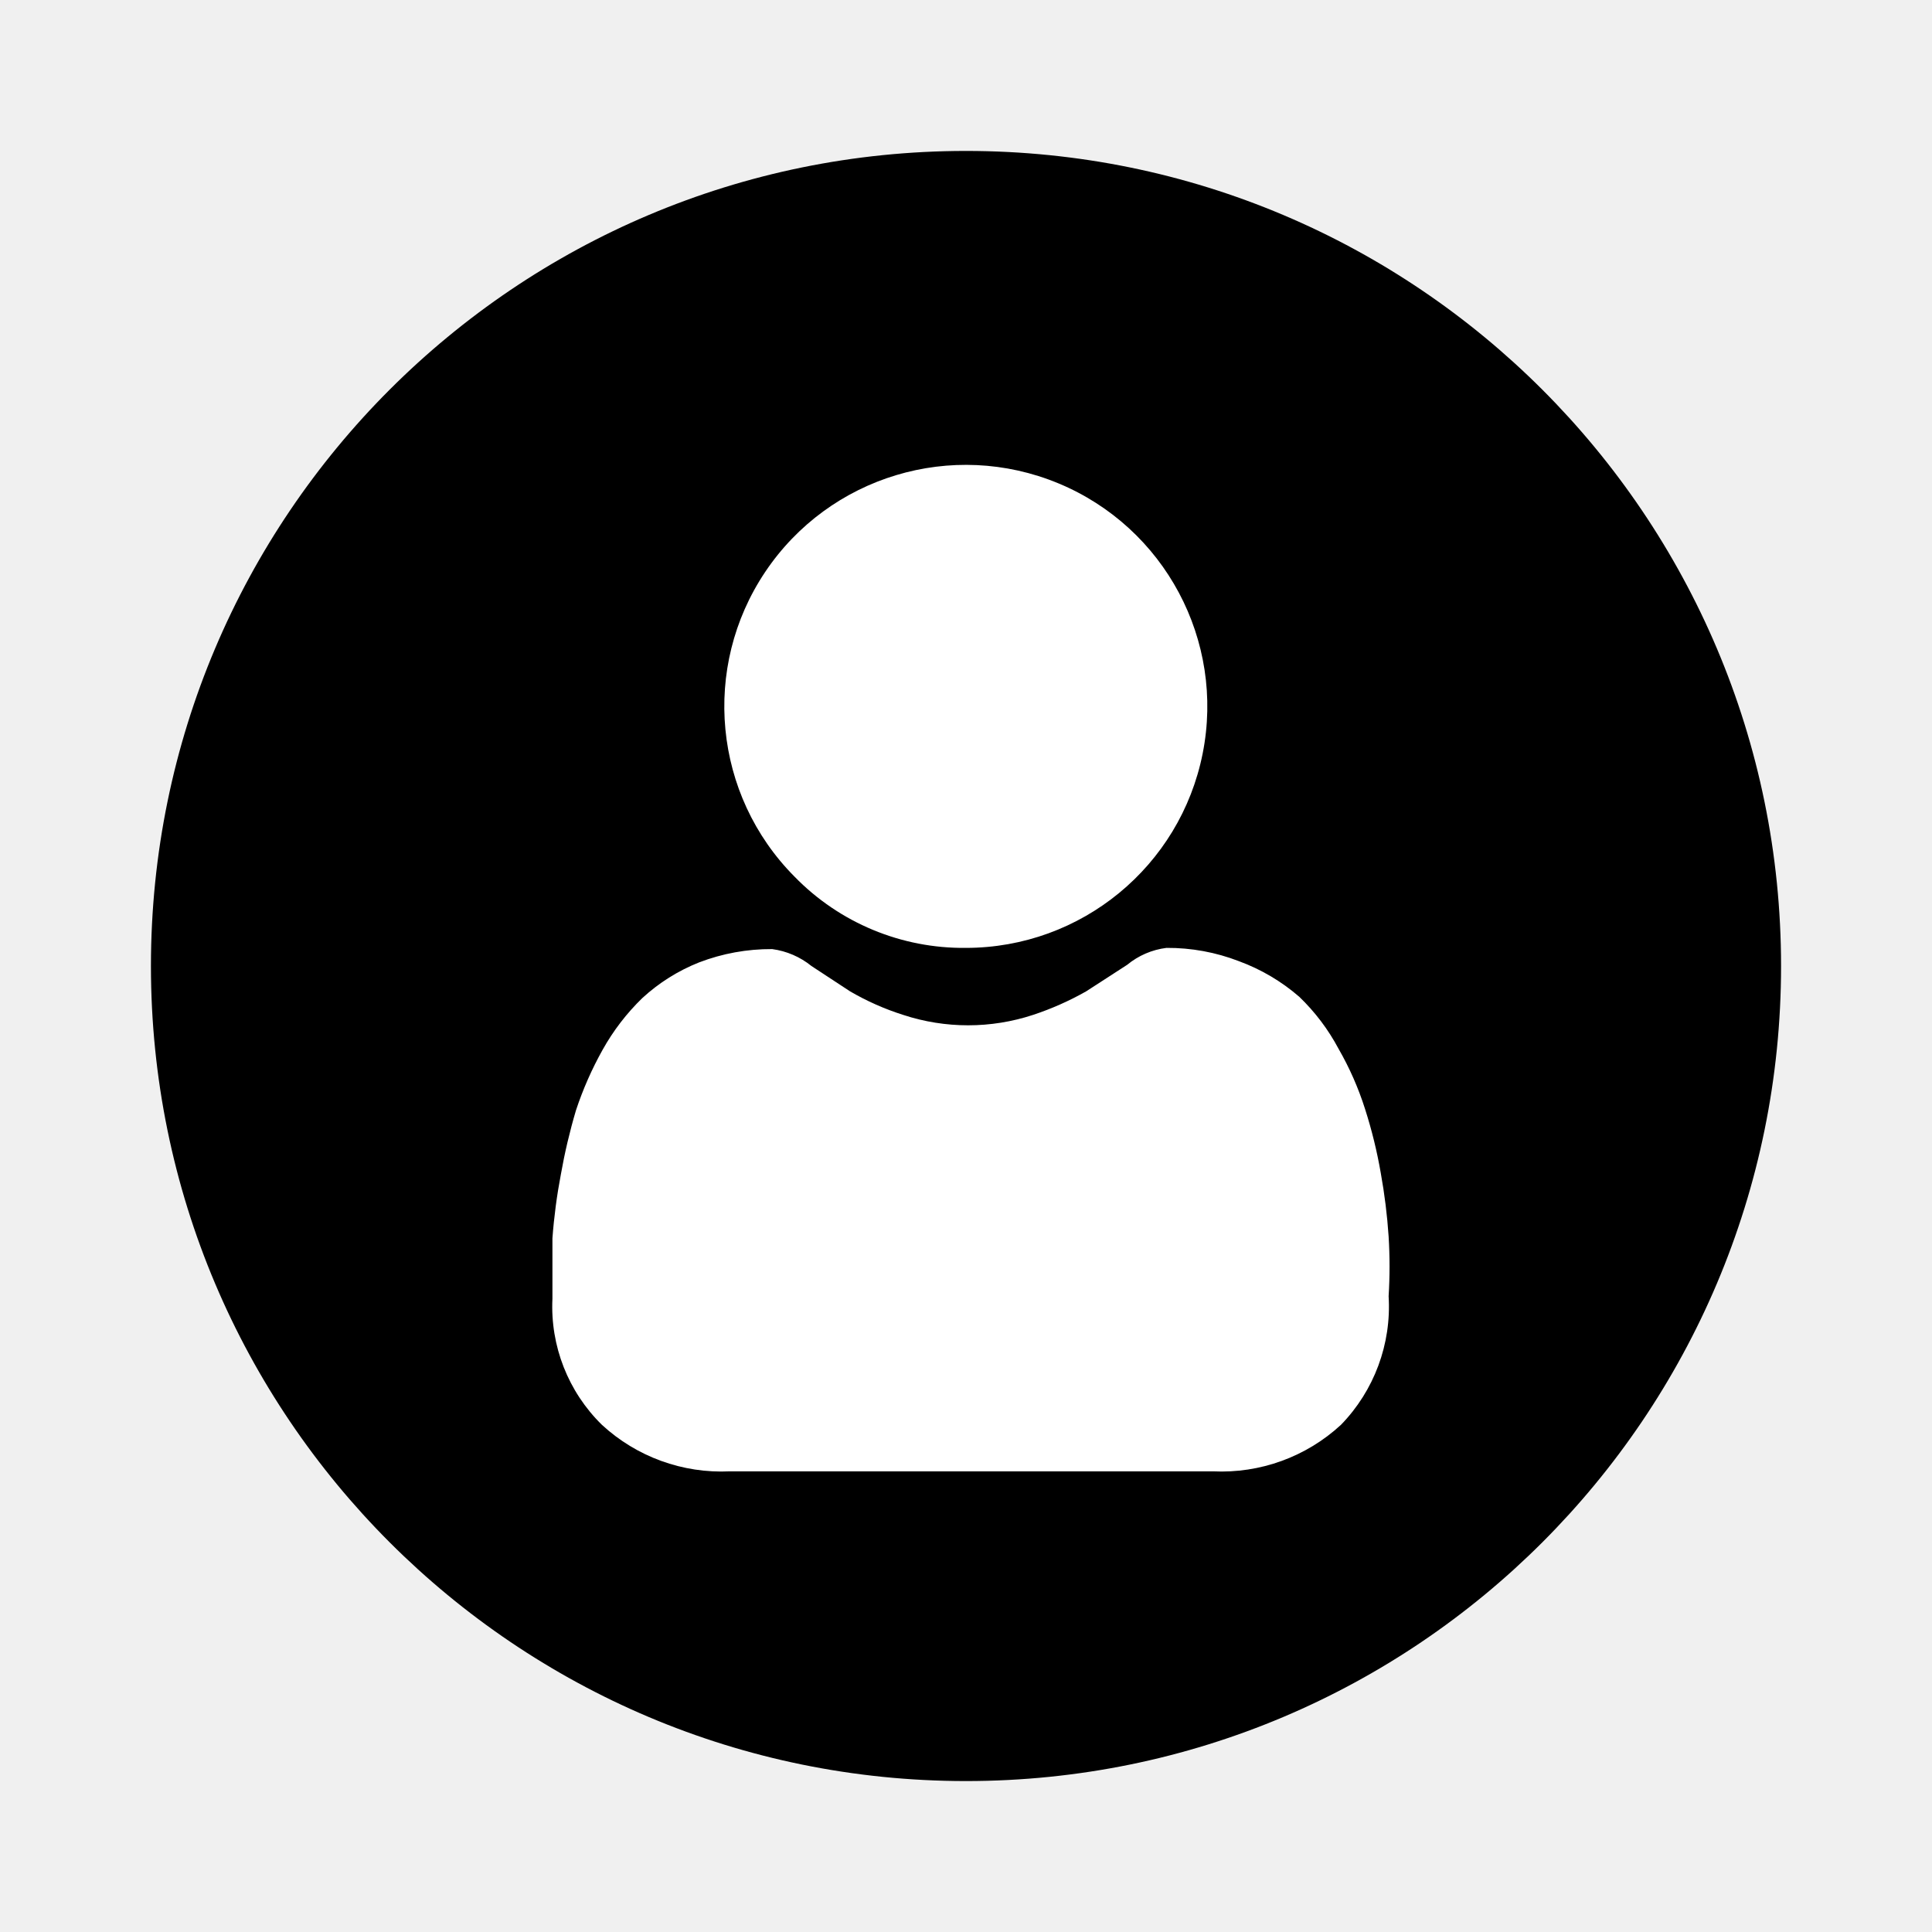
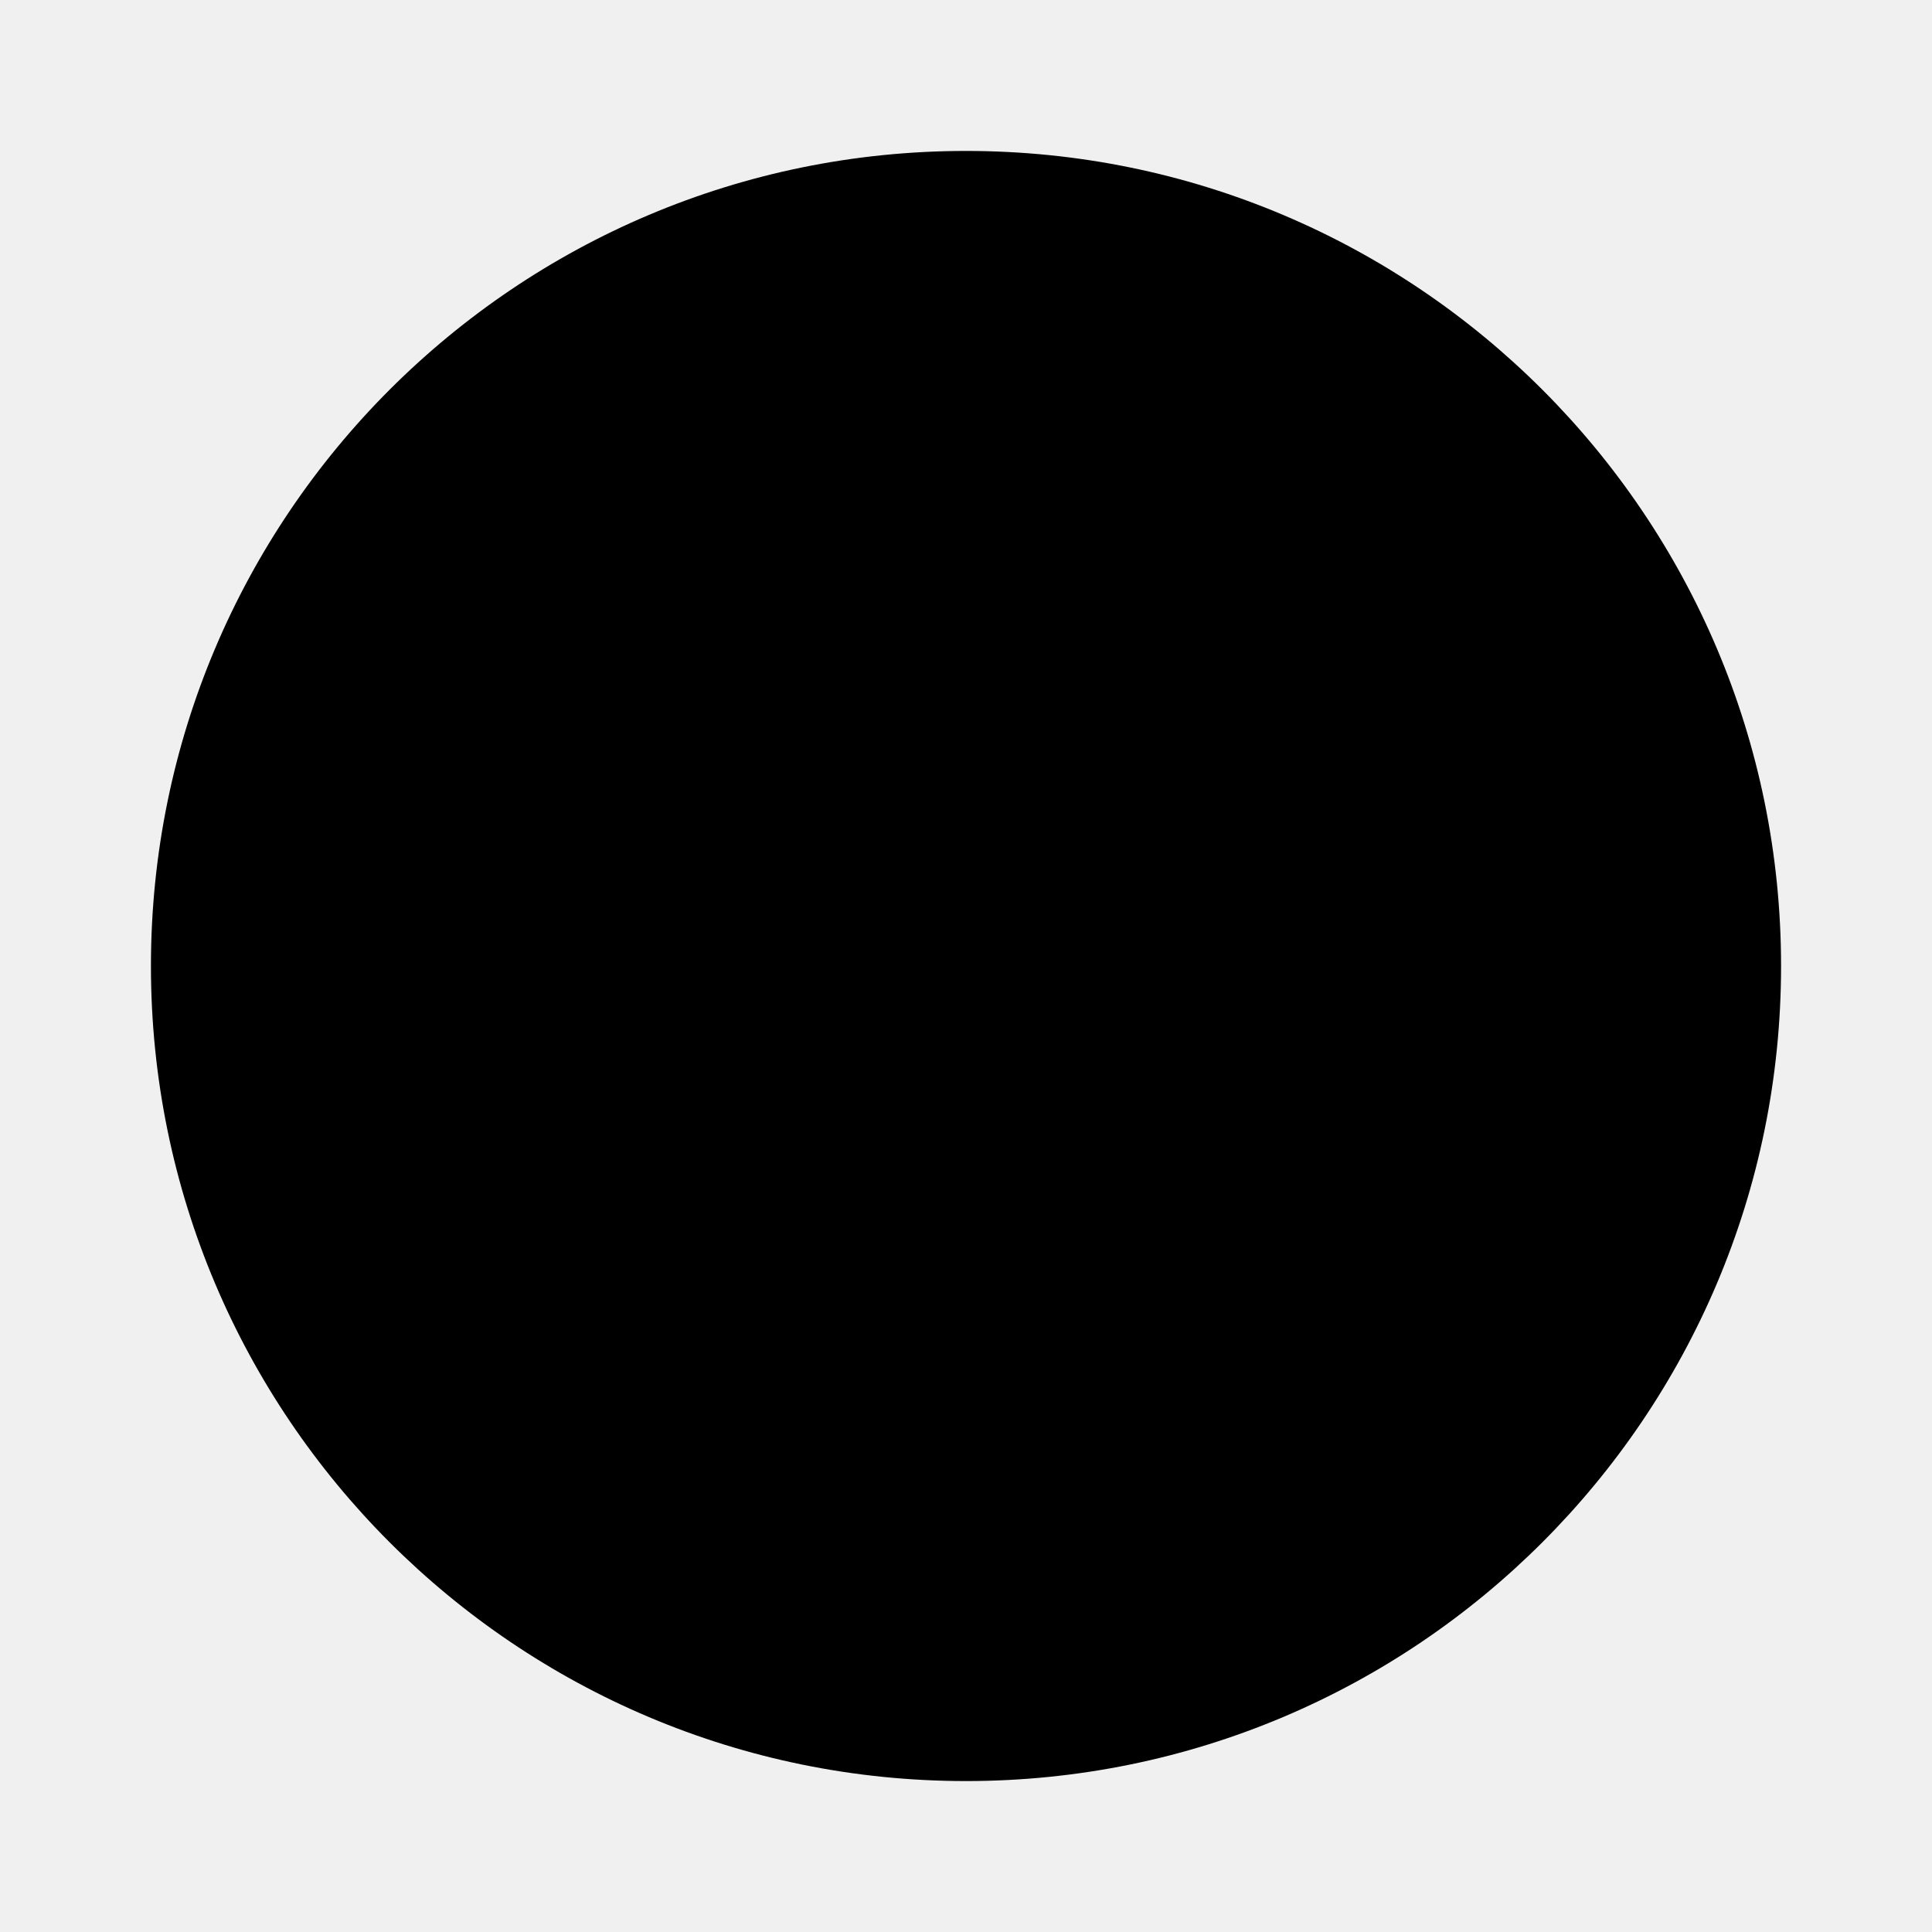
<svg xmlns="http://www.w3.org/2000/svg" id="Calque_1" data-name="Calque 1" viewBox="0 0 32 32">
-   <defs>
-     <style>
-       .cls-1 {
-         fill: #fff;
-       }
-     </style>
-   </defs>
  <g id="avatar">
    <circle id="Ellipse_2" data-name="Ellipse 2" cx="16" cy="16" r="13.5" />
    <g id="Groupe_62" data-name="Groupe 62">
      <path id="Tracé_85" data-name="Tracé 85" class="cls-1" d="M16,15.7a4,4,0,1,0-2.84-1.18A3.9,3.9,0,0,0,16,15.7Z" />
      <path id="Tracé_86" data-name="Tracé 86" class="cls-1" d="M23,20.48a9.41,9.41,0,0,0-.13-1.05,7.8,7.8,0,0,0-.26-1.06,5.07,5.07,0,0,0-.44-1,3.42,3.42,0,0,0-.65-.86,3.22,3.22,0,0,0-1-.59,3.27,3.27,0,0,0-1.2-.22,1.27,1.27,0,0,0-.65.28l-.68.44a4.92,4.92,0,0,1-.88.39,3.44,3.44,0,0,1-2.15,0,4.36,4.36,0,0,1-.88-.39L13.44,16a1.31,1.31,0,0,0-.65-.28,3.33,3.33,0,0,0-1.21.22,3.05,3.05,0,0,0-.94.59,3.71,3.71,0,0,0-.66.86,5.75,5.75,0,0,0-.44,1,9.6,9.6,0,0,0-.25,1.06,9.31,9.31,0,0,0-.14,1.06c0,.31,0,.64,0,1a2.74,2.74,0,0,0,.82,2.09,2.92,2.92,0,0,0,2.12.77h8a2.92,2.92,0,0,0,2.12-.77A2.81,2.81,0,0,0,23,21.47,8.06,8.06,0,0,0,23,20.48Z" />
    </g>
  </g>
</svg>
